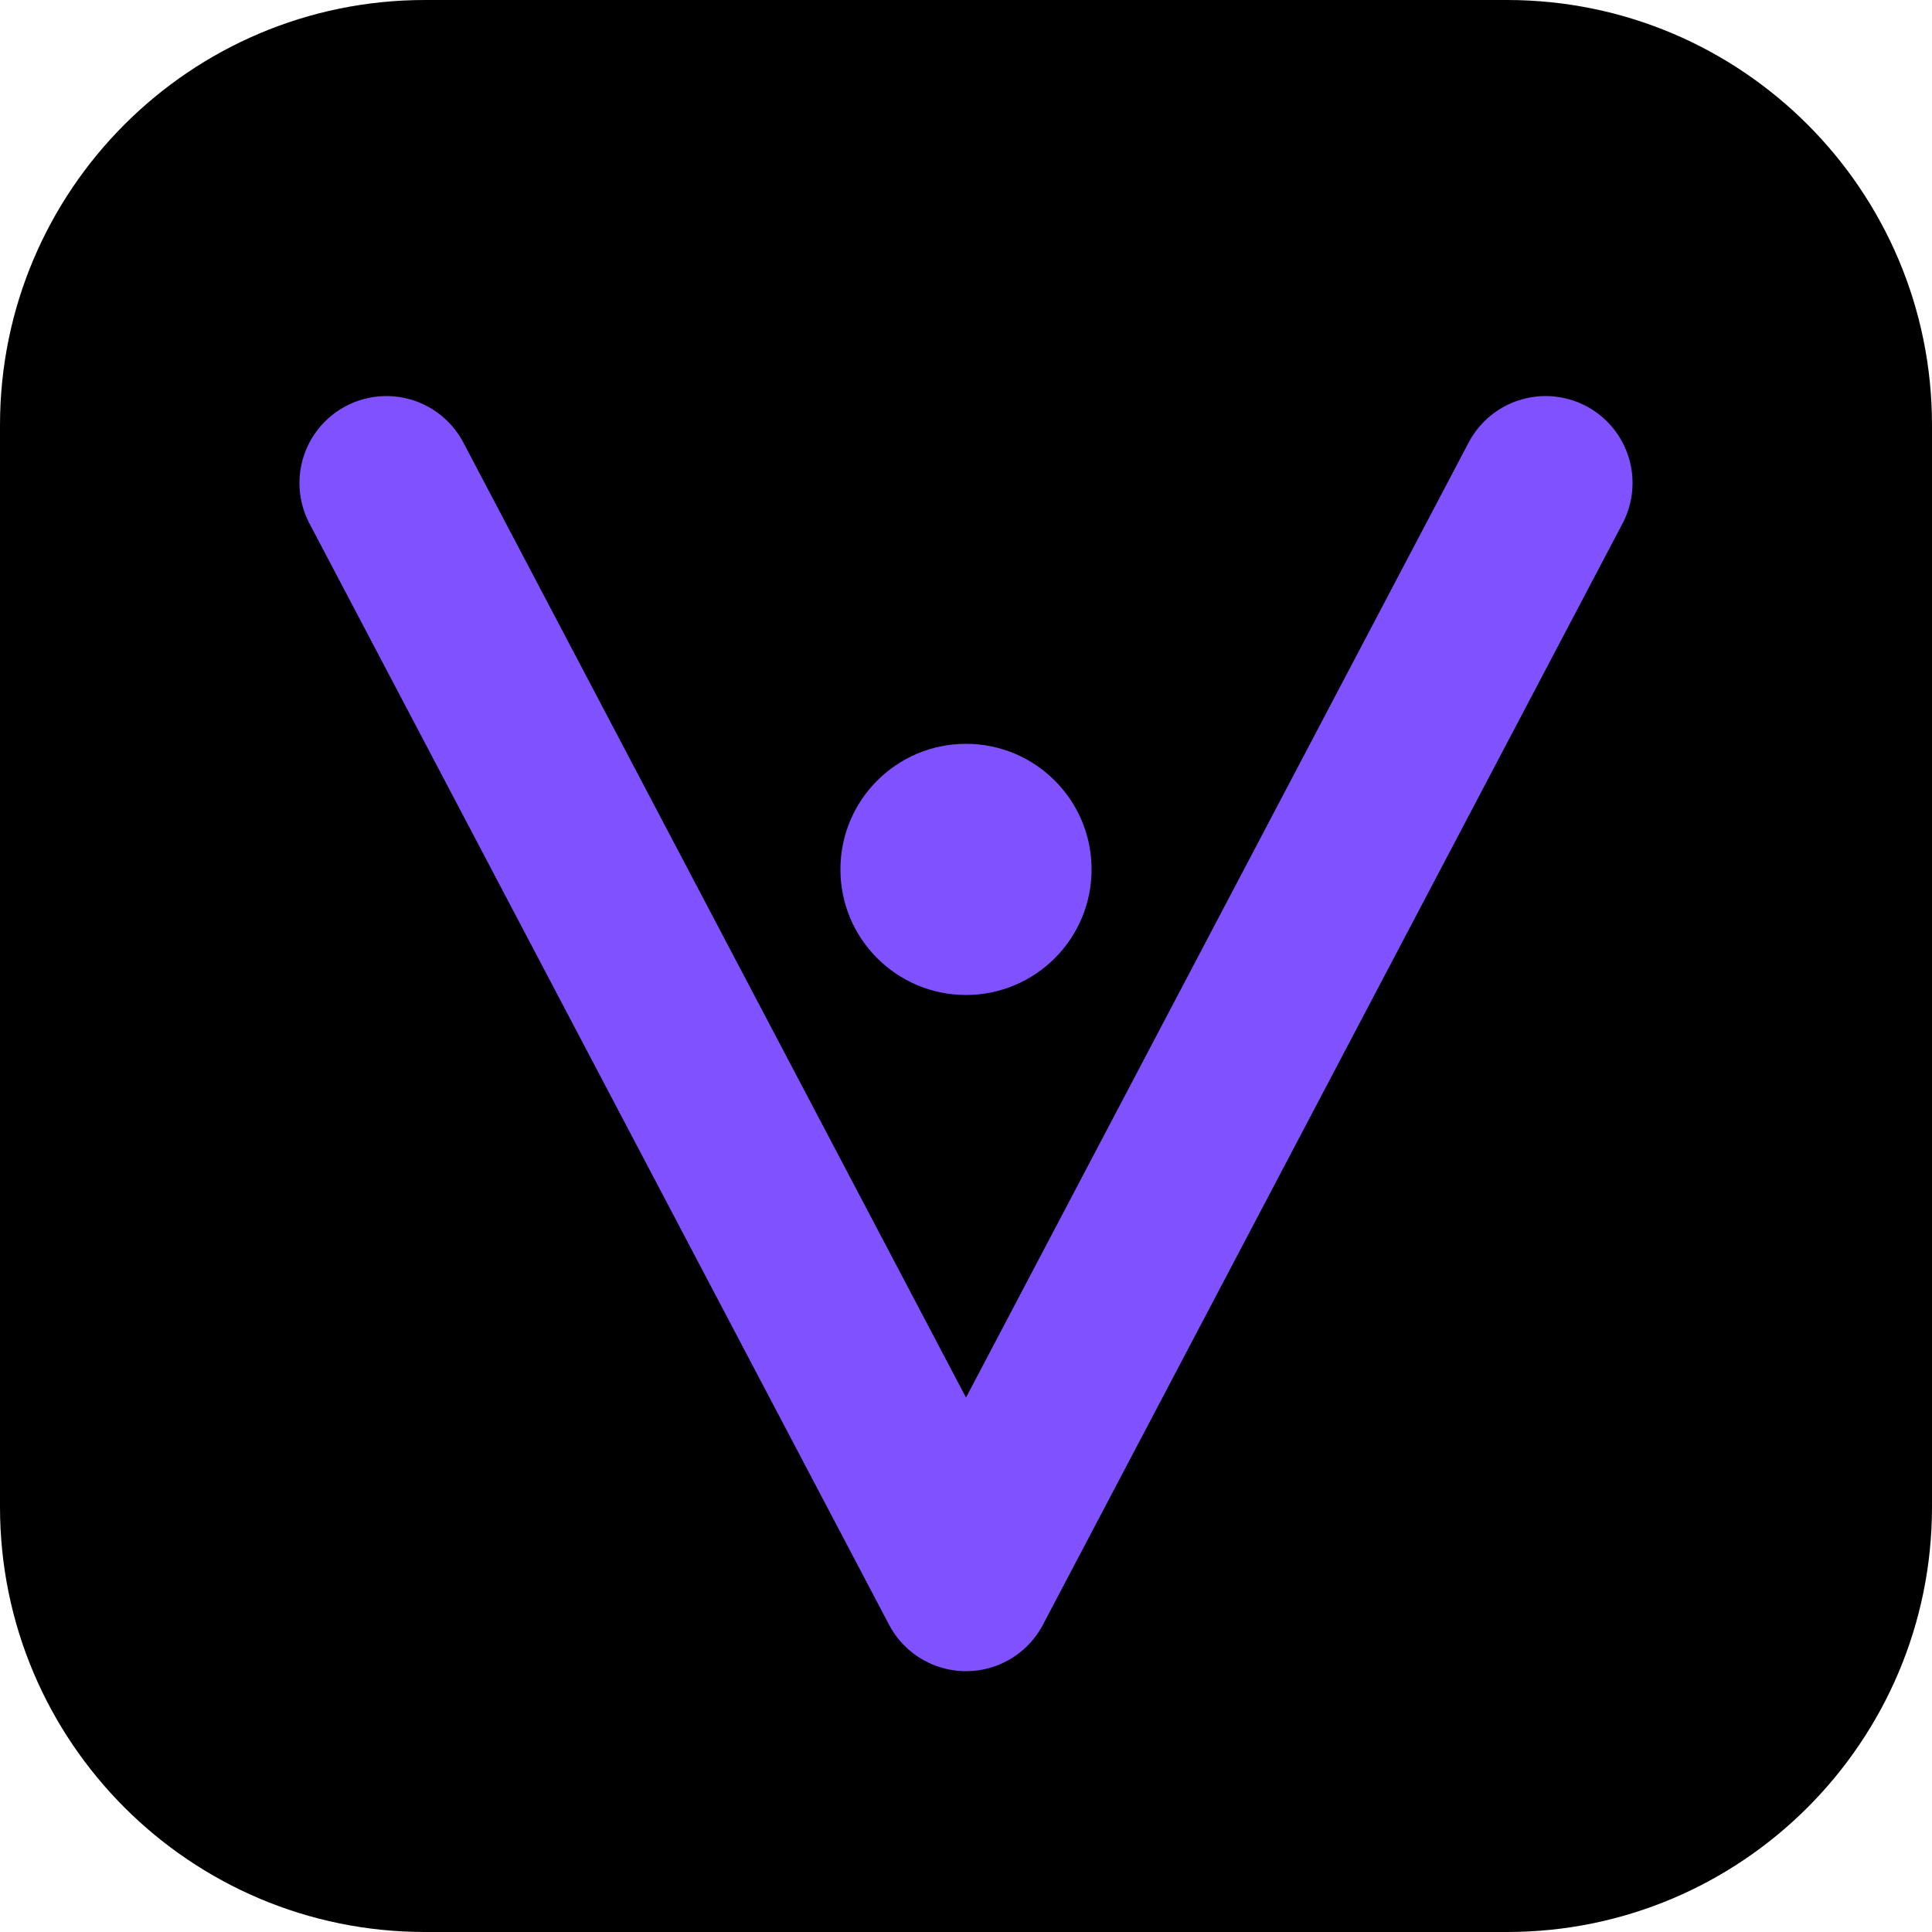
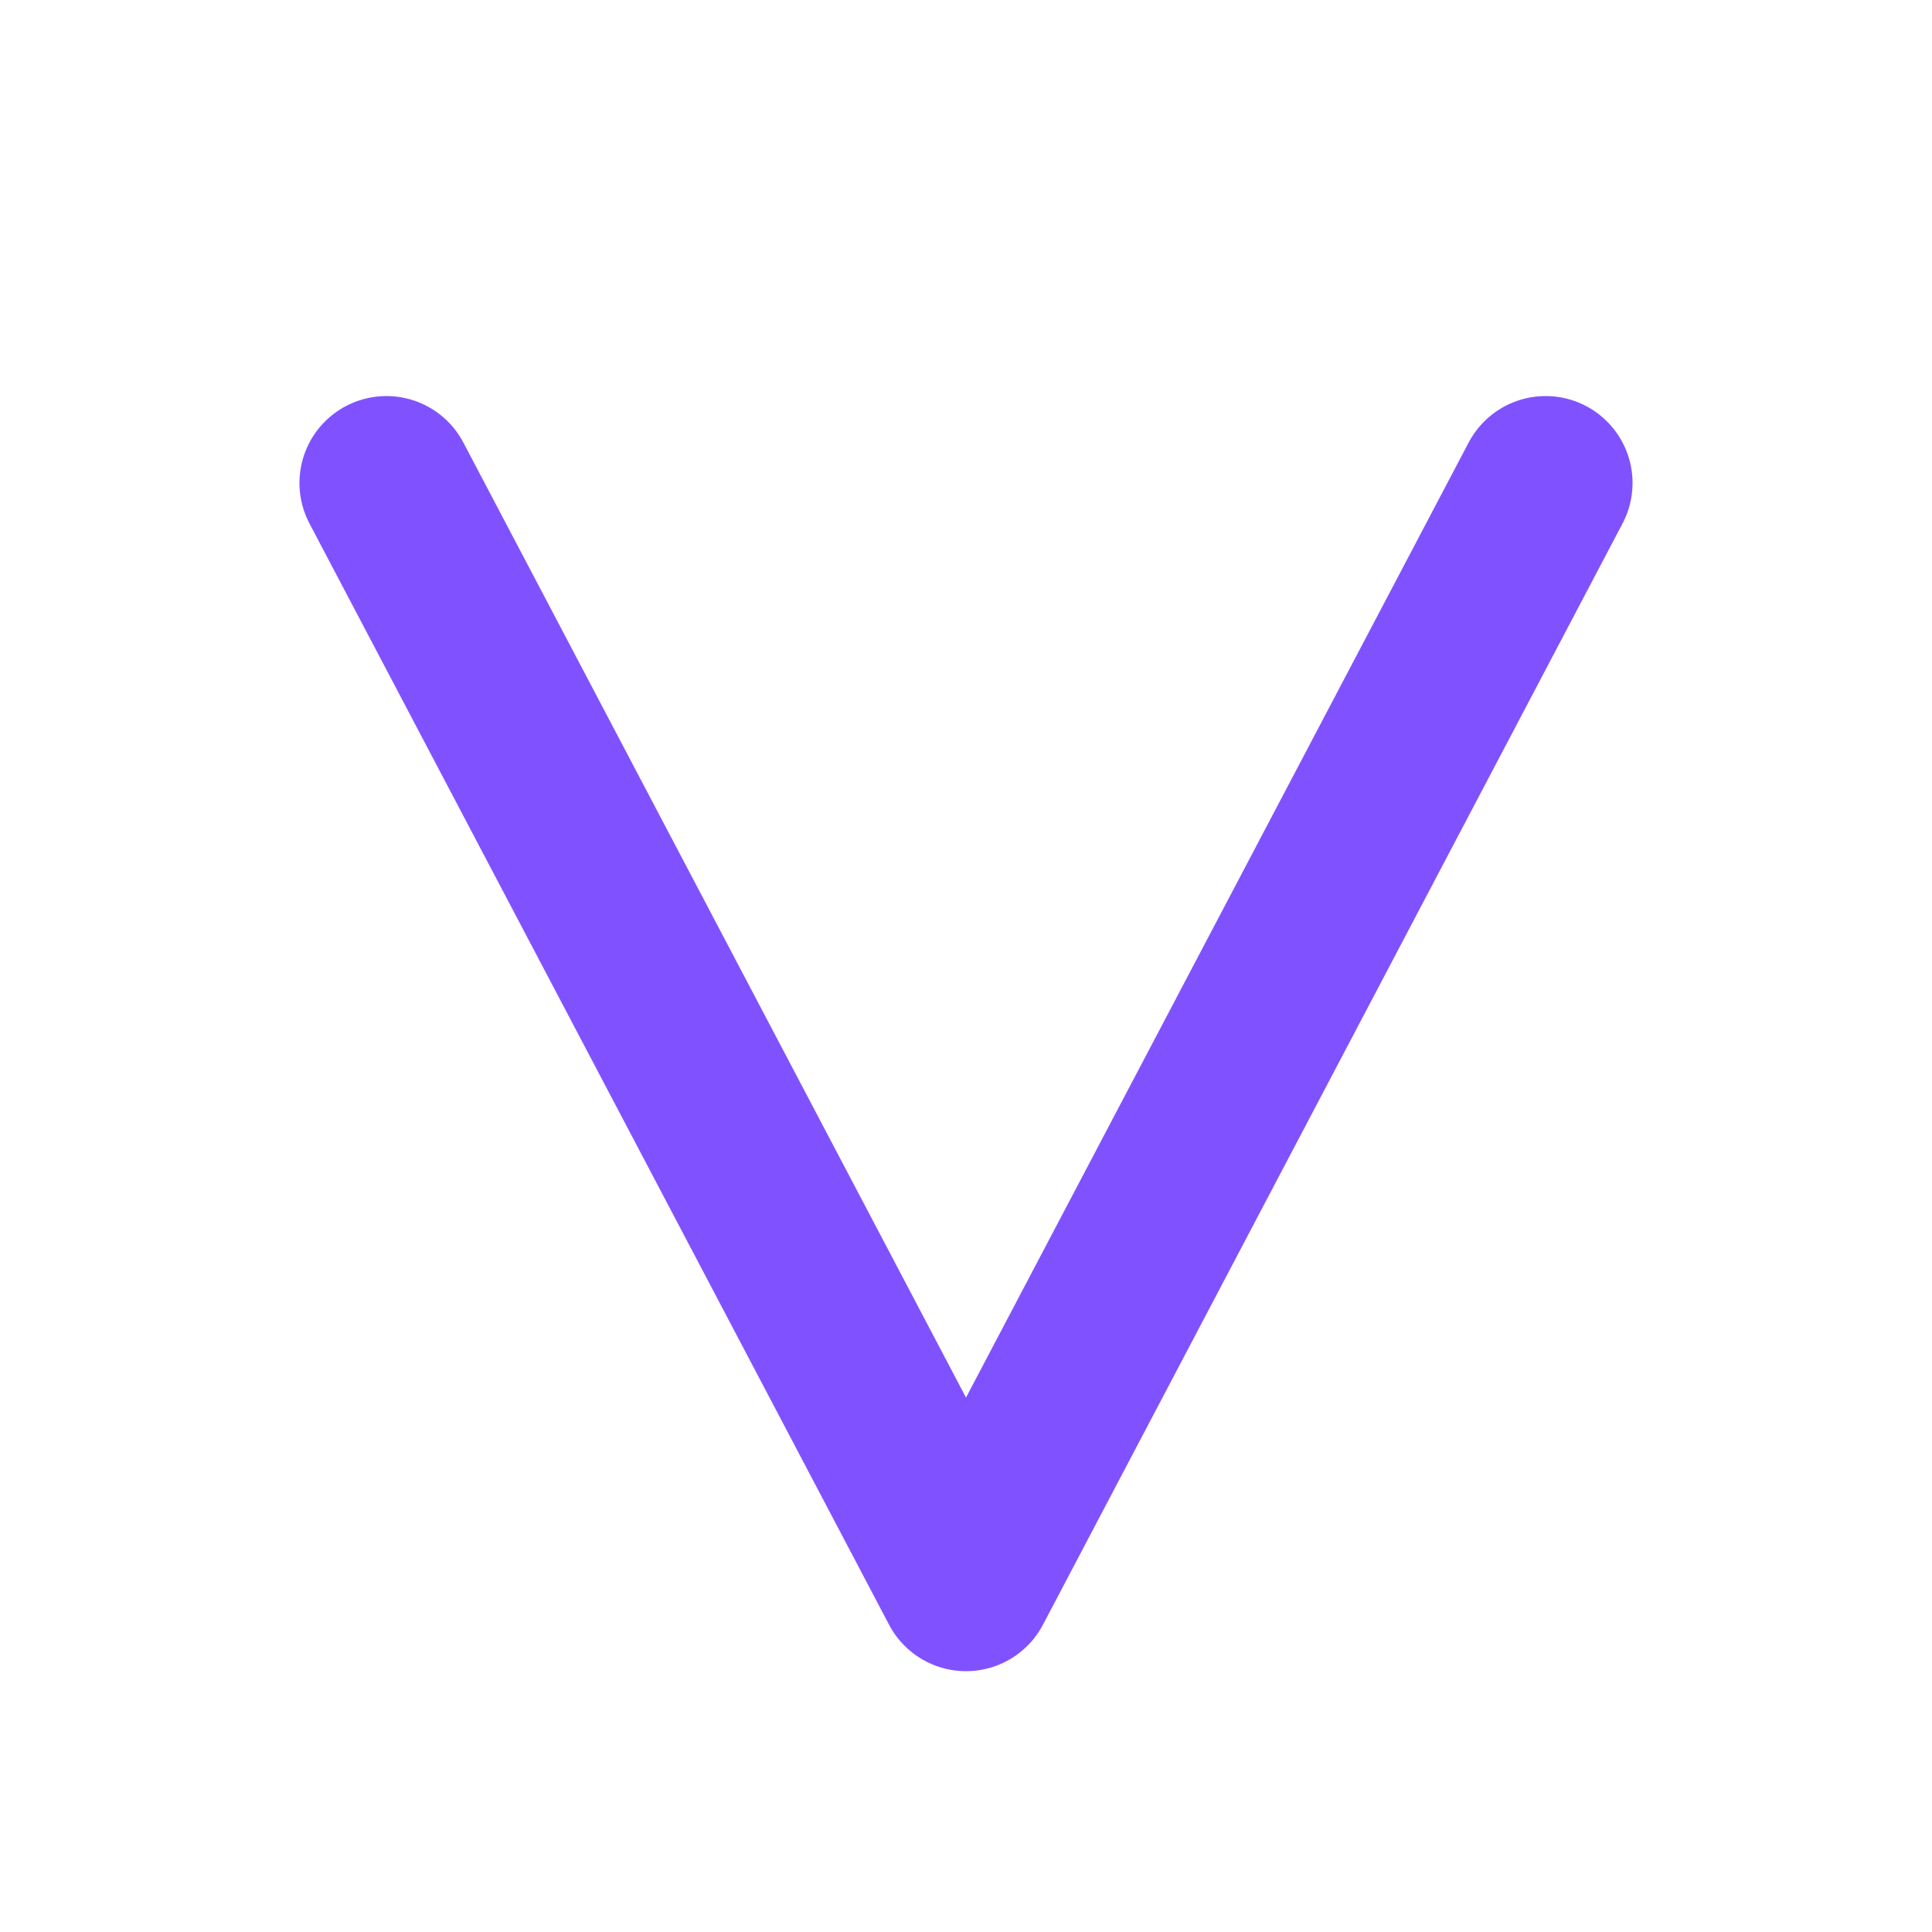
<svg xmlns="http://www.w3.org/2000/svg" viewBox="0 0 100 100" role="img" aria-label="Vrindaelys">
-   <rect width="100" height="100" rx="22" fill="#000000" />
  <path d="M20 25 L50 82 L80 25" stroke="#8052ff" stroke-width="9" fill="none" stroke-linecap="round" stroke-linejoin="round" />
-   <circle cx="50" cy="45" r="6.5" fill="#8052ff" />
</svg>
